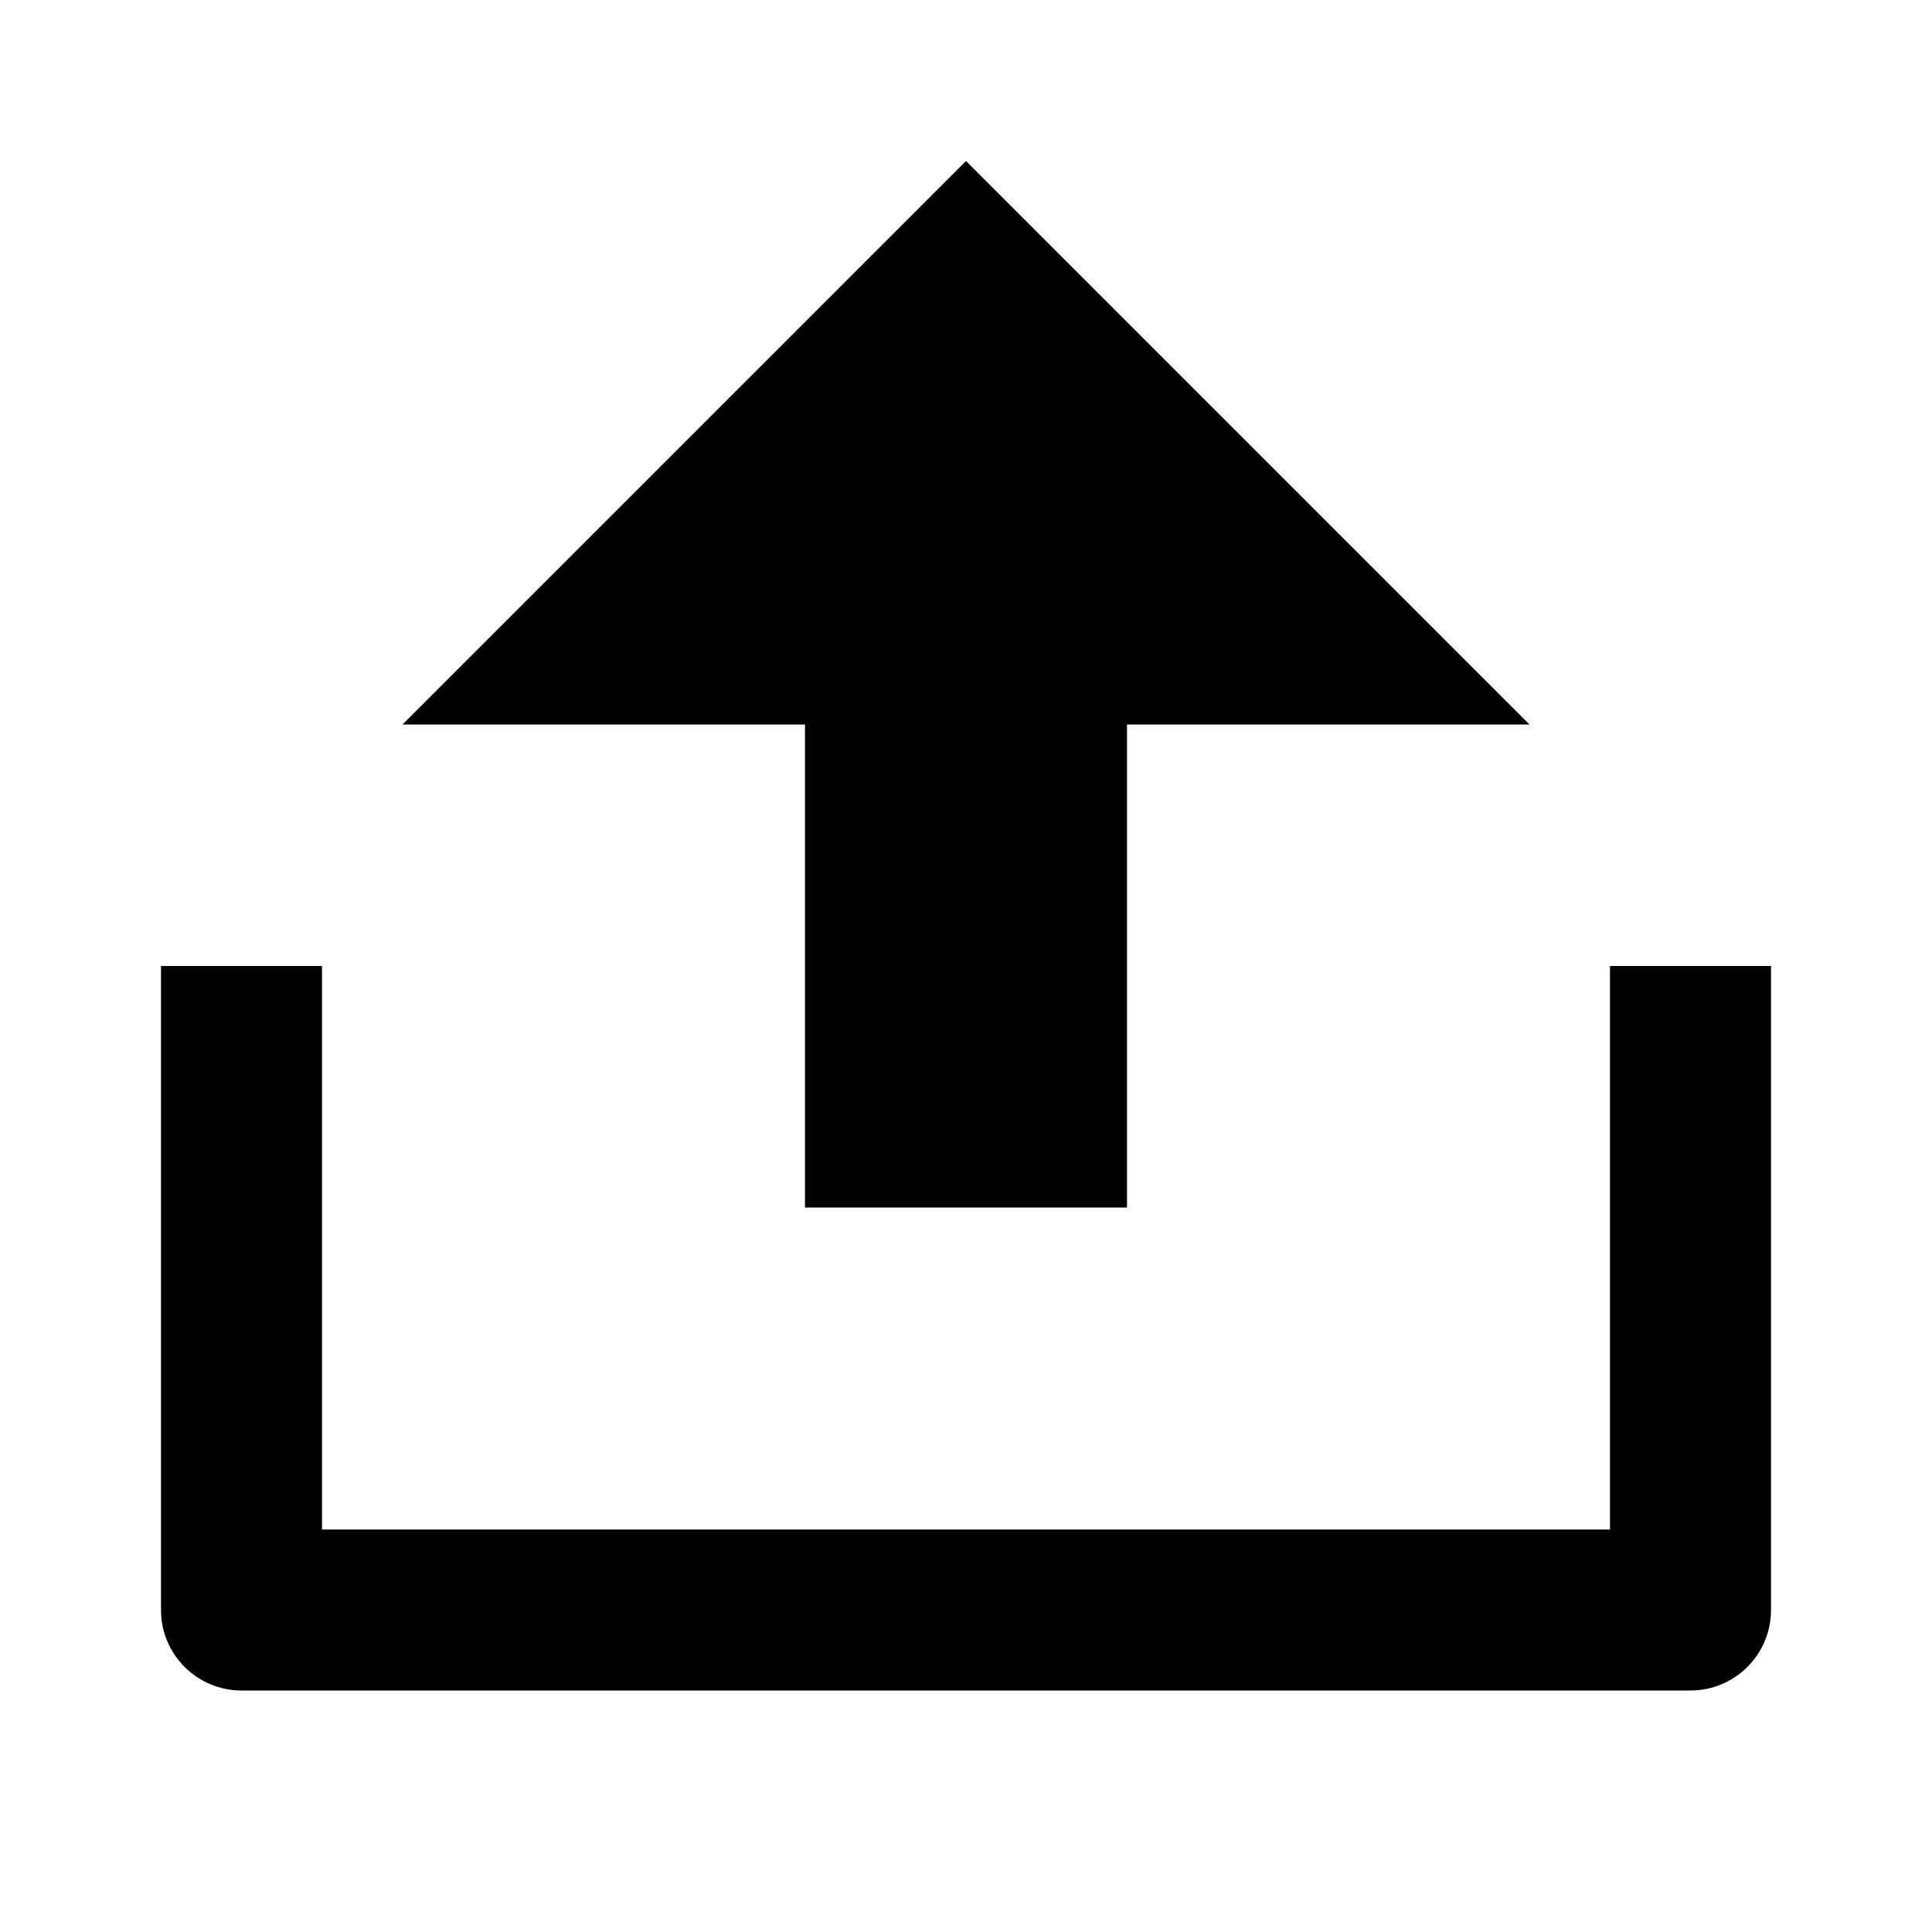
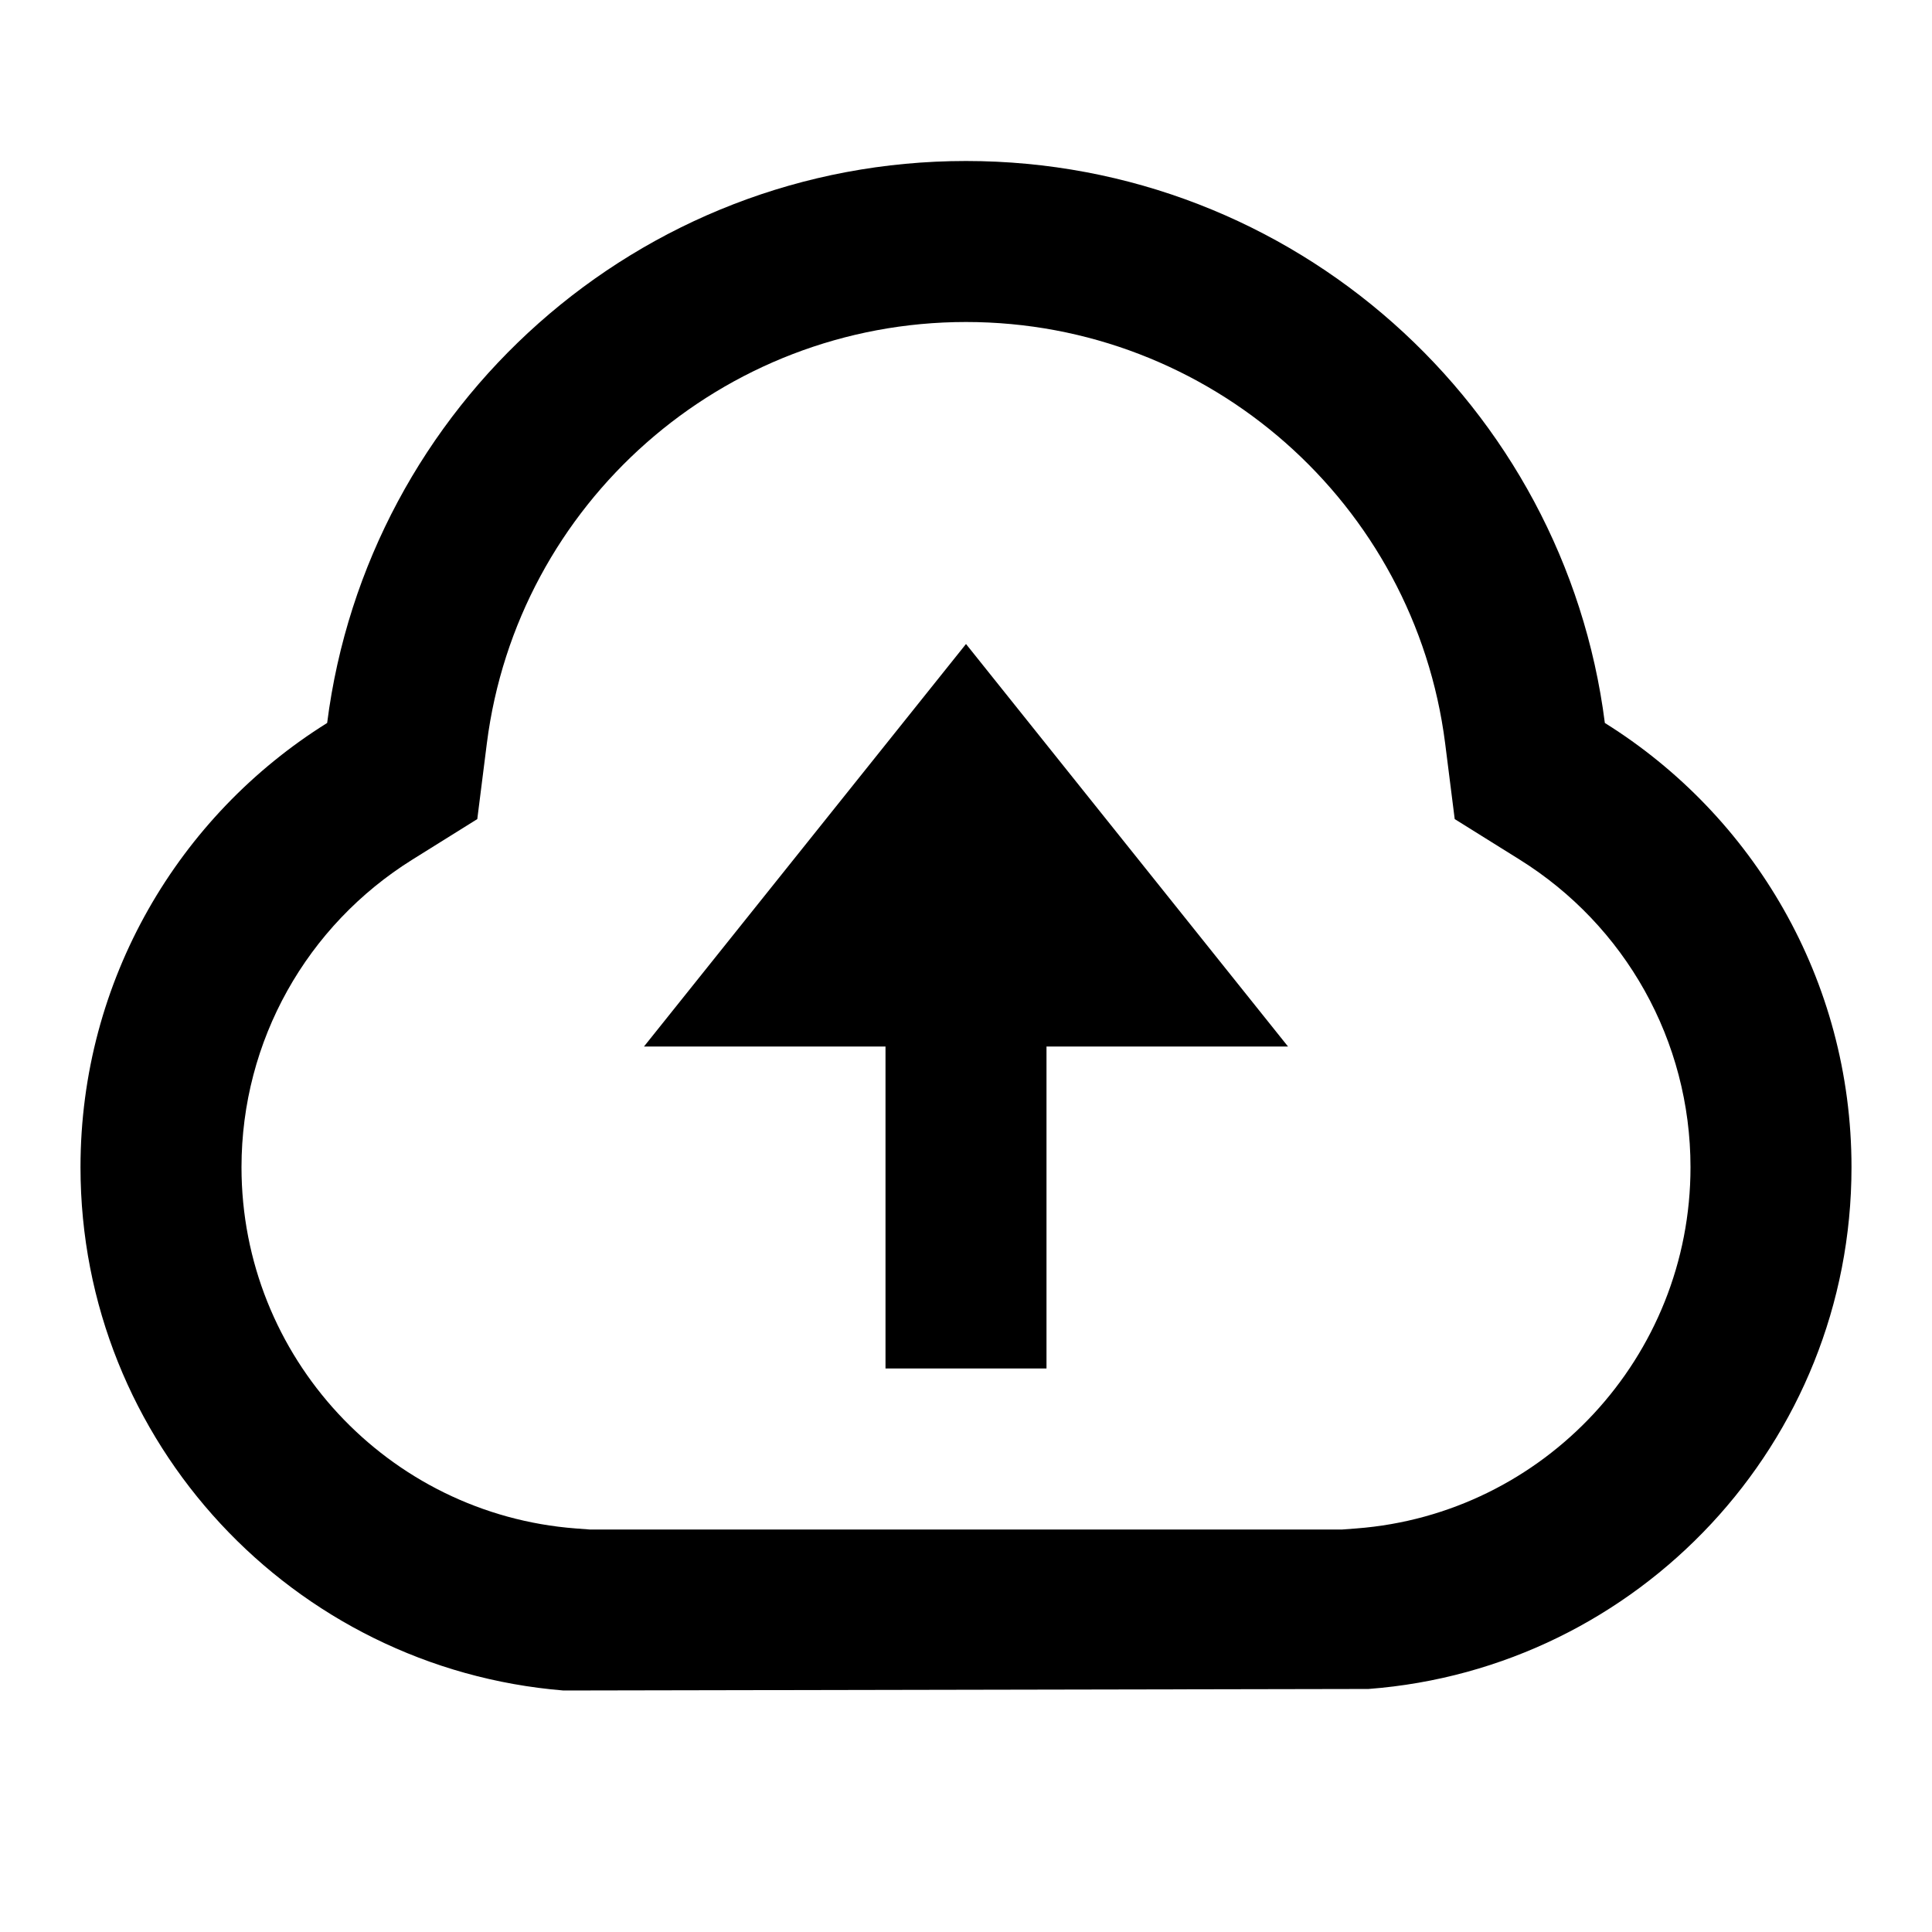
<svg xmlns="http://www.w3.org/2000/svg" viewBox="0 0 24 24" width="24" height="24" fill="currentColor">
-   <path d="M4 19H20V12H22V20C22 20.552 21.552 21 21 21H3C2.448 21 2 20.552 2 20V12H4V19ZM14 9V15H10V9H5L12 2L19 9H14Z" />
+   <path d="M1 14.5C1 12.172 2.224 10.129 4.064 8.981C4.565 5.044 7.927 2 12 2C16.073 2 19.435 5.044 19.936 8.981C21.776 10.129 23 12.172 23 14.5C23 17.922 20.356 20.726 17 20.981L7 21C3.644 20.726 1 17.922 1 14.5ZM16.848 18.987C19.182 18.809 21 16.856 21 14.5C21 12.927 20.188 11.496 18.877 10.678L18.071 10.175L17.952 9.233C17.573 6.258 15.029 4 12 4C8.971 4 6.426 6.258 6.048 9.233L5.929 10.175L5.123 10.678C3.812 11.496 3 12.927 3 14.5C3 16.856 4.818 18.809 7.152 18.987L7.325 19H16.675L16.848 18.987ZM13 13V17H11V13H8L12 8L16 13H13Z" />
</svg>
